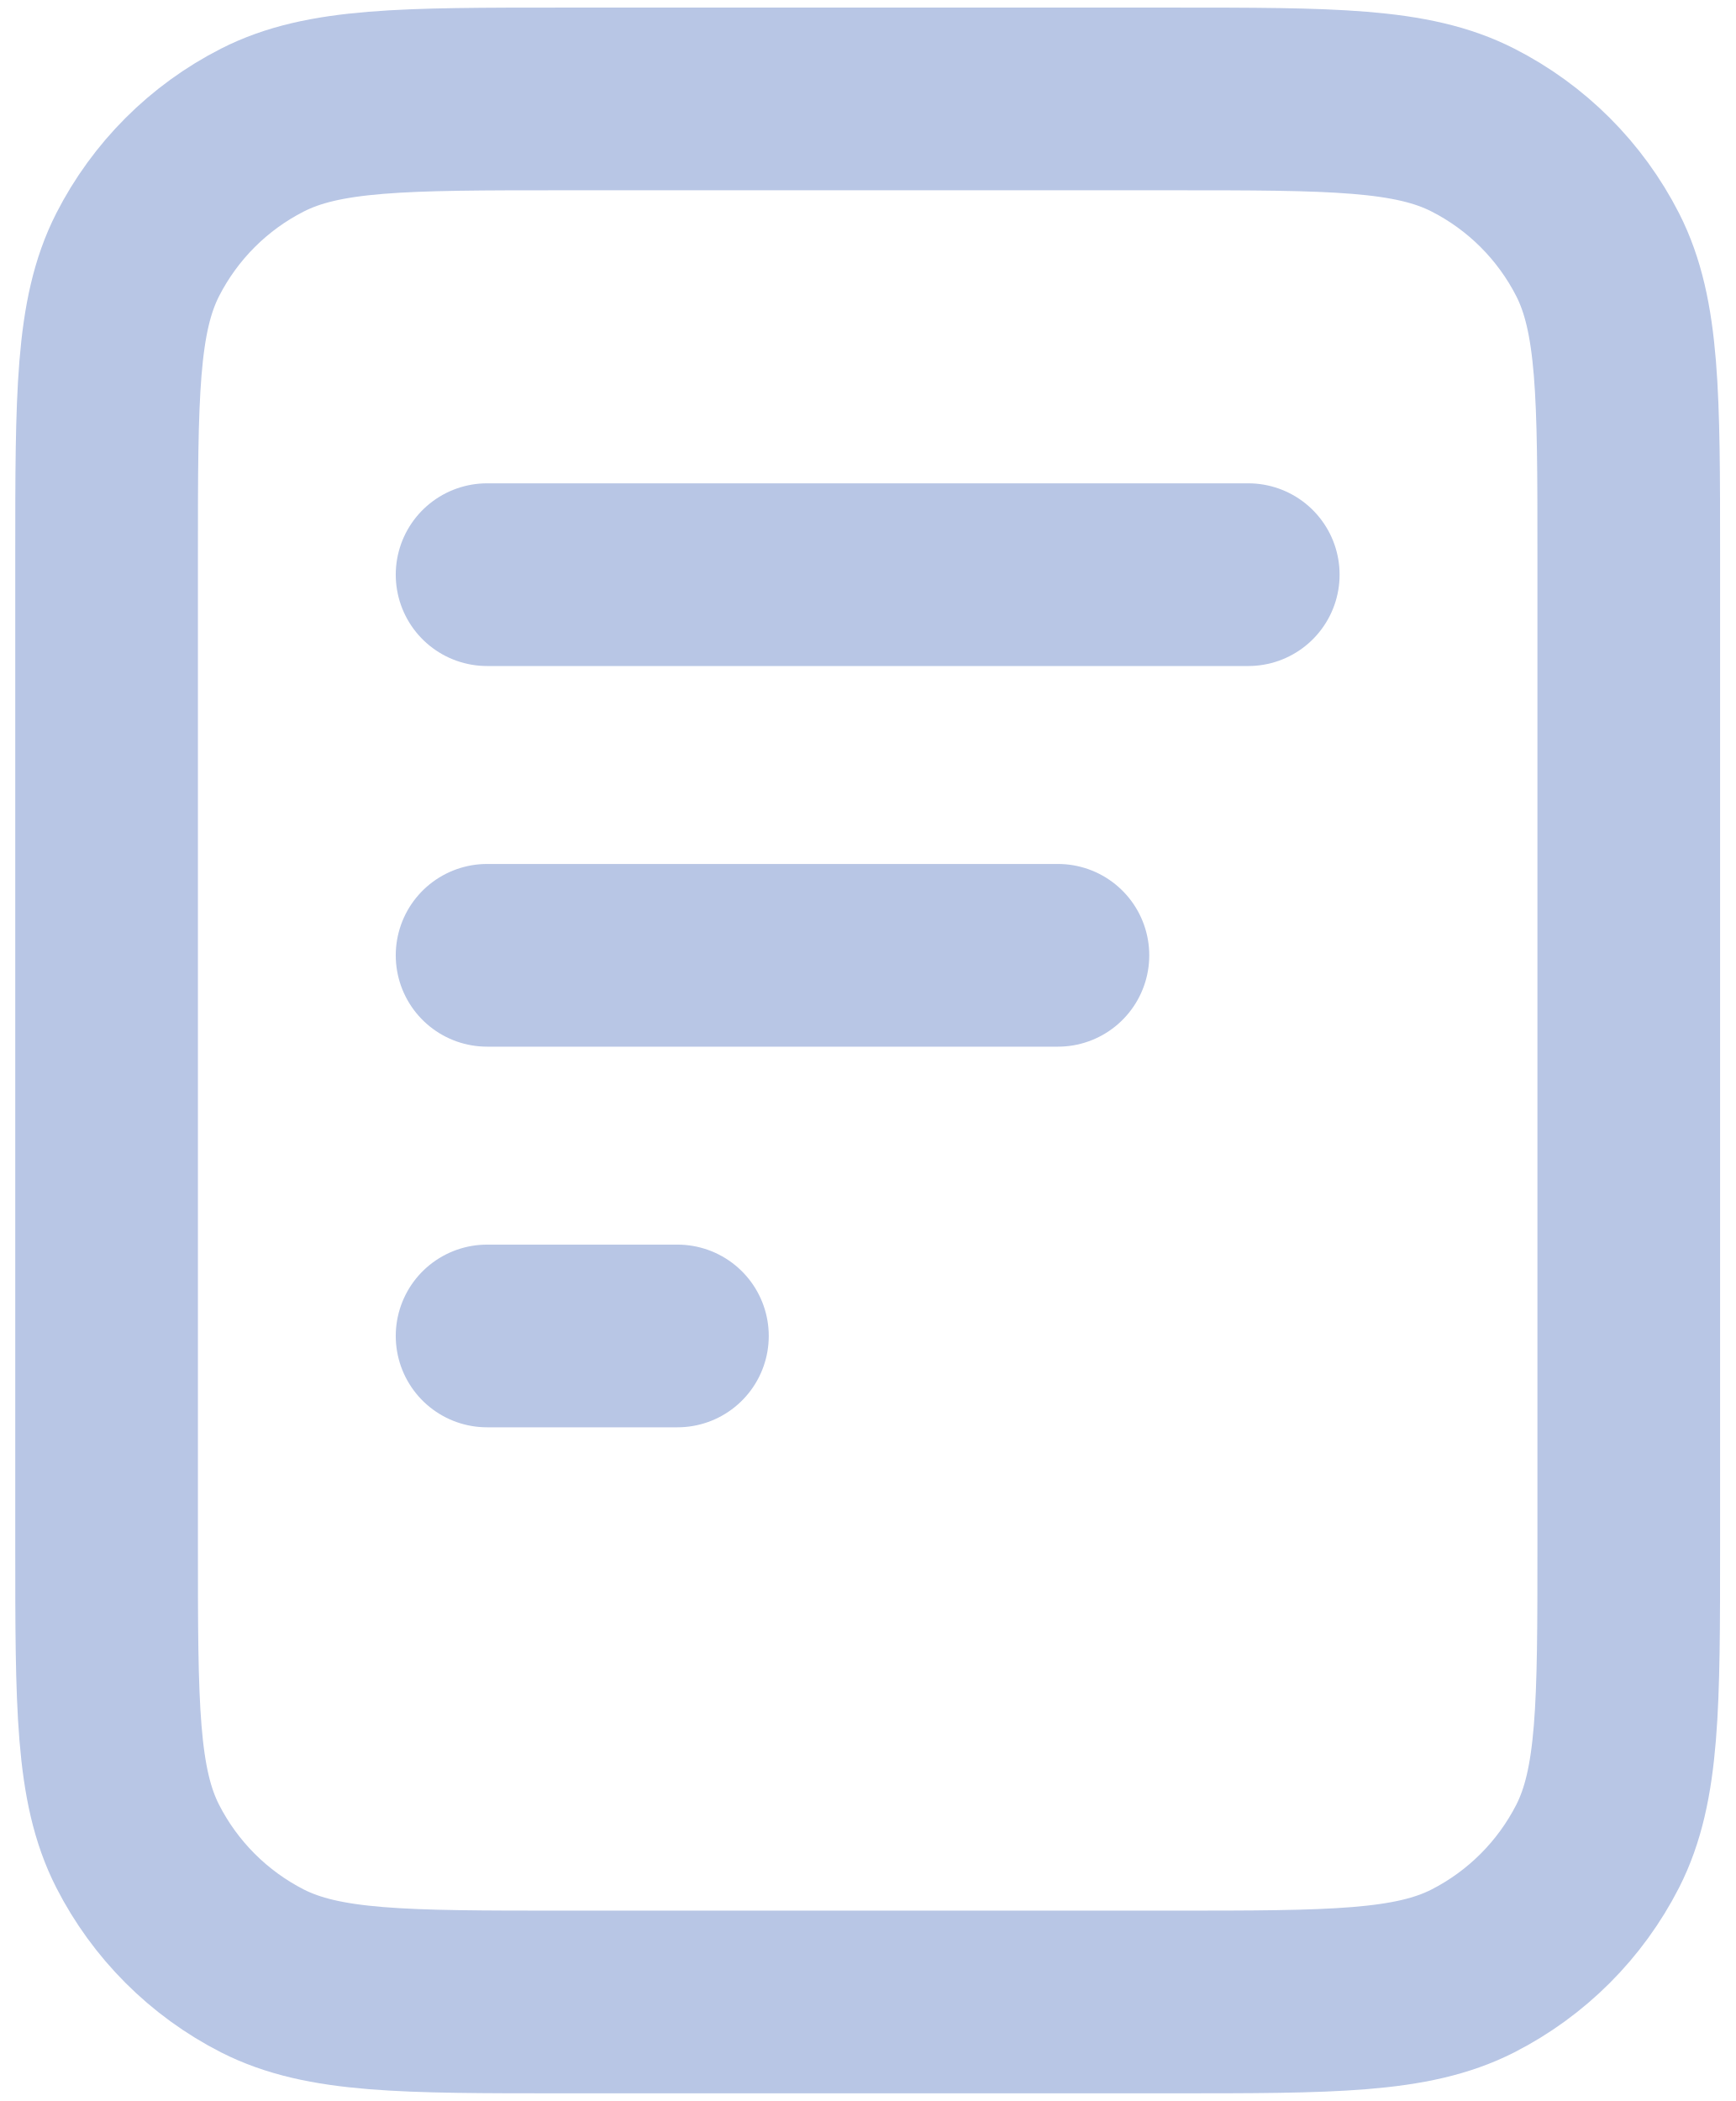
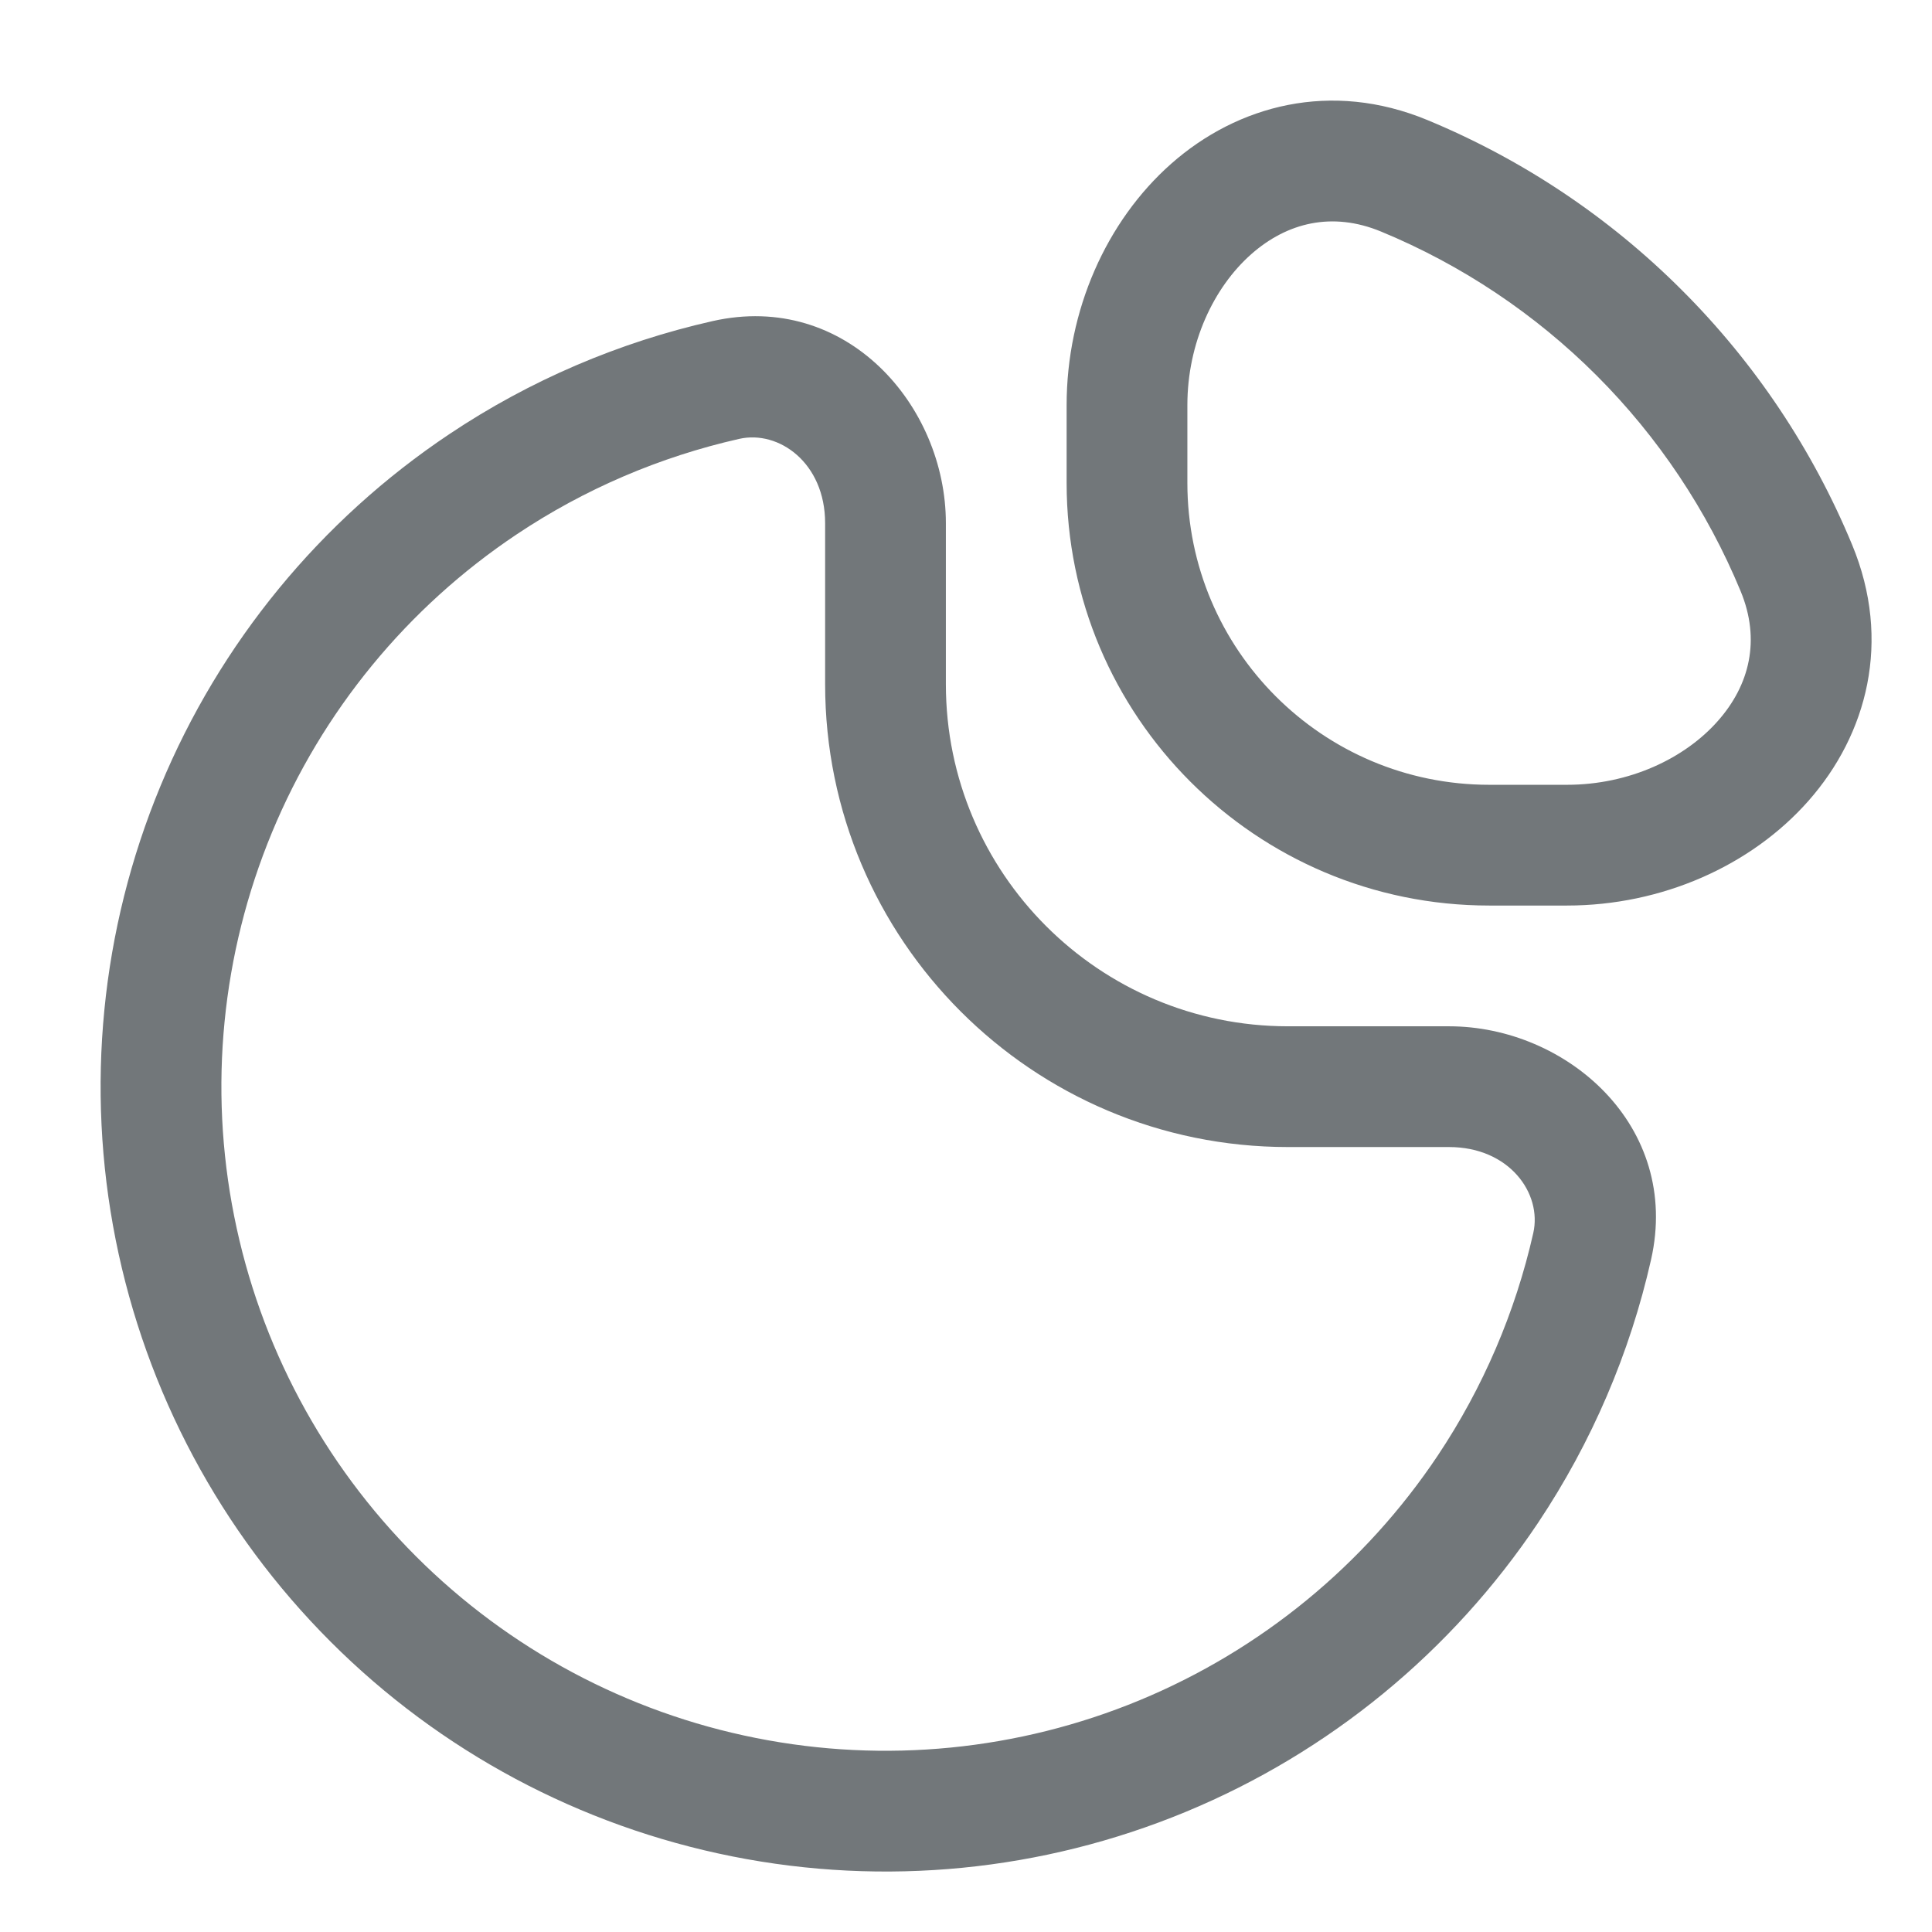
- <svg xmlns="http://www.w3.org/2000/svg" width="19" height="23" viewBox="0 0 19 23" fill="none">
-   <path d="M11.583 10.458H5.333M7.417 14.625H5.333M13.667 6.291H5.333M17.833 6.083V16.916C17.833 18.666 17.833 19.542 17.493 20.21C17.193 20.798 16.715 21.276 16.127 21.576C15.459 21.916 14.584 21.916 12.833 21.916H6.167C4.417 21.916 3.542 21.916 2.873 21.576C2.285 21.276 1.807 20.798 1.507 20.21C1.167 19.542 1.167 18.666 1.167 16.916V6.083C1.167 4.333 1.167 3.458 1.507 2.789C1.807 2.201 2.285 1.723 2.873 1.424C3.542 1.083 4.417 1.083 6.167 1.083H12.833C14.584 1.083 15.459 1.083 16.127 1.424C16.715 1.723 17.193 2.201 17.493 2.789C17.833 3.458 17.833 4.333 17.833 6.083Z" stroke="#B8C6E5" stroke-width="2" stroke-linecap="round" stroke-linejoin="round" />
+ <svg xmlns="http://www.w3.org/2000/svg" width="24" height="24" viewBox="0 0 24 24" fill="none">
+   <path d="M18.483 18.499L17.86 18.082L18.483 18.499ZM6 6.016L5.583 5.392L6 6.016ZM9.016 4.72L8.851 3.989L9.016 4.72ZM19.779 15.482L19.047 15.317L19.779 15.482ZM17.444 2.184L17.157 2.877L17.444 2.184ZM22.315 7.055L23.008 6.768L22.315 7.055ZM19.466 10.499V11.249V10.499ZM18.5 10.499V9.749V10.499ZM14 5.999H13.25H14ZM14 5.033H14.75H14ZM19.047 15.317C18.825 16.299 18.424 17.237 17.86 18.082L19.107 18.916C19.774 17.916 20.248 16.808 20.51 15.648L19.047 15.317ZM17.86 18.082C16.953 19.439 15.665 20.496 14.157 21.121L14.731 22.507C16.513 21.769 18.035 20.519 19.107 18.916L17.86 18.082ZM14.157 21.121C12.65 21.745 10.991 21.909 9.391 21.59L9.098 23.061C10.989 23.438 12.95 23.245 14.731 22.507L14.157 21.121ZM9.391 21.59C7.79 21.272 6.32 20.486 5.166 19.332L4.106 20.393C5.469 21.757 7.207 22.685 9.098 23.061L9.391 21.59ZM5.166 19.332C4.013 18.179 3.227 16.709 2.909 15.108L1.437 15.401C1.814 17.292 2.742 19.029 4.106 20.393L5.166 19.332ZM2.909 15.108C2.59 13.508 2.754 11.849 3.378 10.342L1.992 9.768C1.254 11.549 1.061 13.51 1.437 15.401L2.909 15.108ZM3.378 10.342C4.002 8.834 5.06 7.546 6.417 6.639L5.583 5.392C3.98 6.463 2.73 7.986 1.992 9.768L3.378 10.342ZM6.417 6.639C7.262 6.074 8.2 5.674 9.182 5.452L8.851 3.989C7.691 4.251 6.582 4.724 5.583 5.392L6.417 6.639ZM10.25 6.499V8.499H11.75V6.499H10.25ZM16 14.249H18V12.749H16V14.249ZM10.25 8.499C10.25 11.674 12.824 14.249 16 14.249V12.749C13.653 12.749 11.75 10.846 11.75 8.499H10.25ZM9.182 5.452C9.674 5.34 10.25 5.749 10.25 6.499H11.75C11.75 5.039 10.513 3.613 8.851 3.989L9.182 5.452ZM20.51 15.648C20.886 13.986 19.459 12.749 18 12.749V14.249C18.75 14.249 19.158 14.825 19.047 15.317L20.51 15.648ZM17.157 2.877C18.158 3.291 19.068 3.899 19.834 4.665L20.894 3.605C19.989 2.699 18.914 1.981 17.731 1.491L17.157 2.877ZM19.834 4.665C20.6 5.431 21.207 6.341 21.622 7.342L23.008 6.768C22.518 5.585 21.8 4.51 20.894 3.605L19.834 4.665ZM19.466 9.749H18.5V11.249H19.466V9.749ZM14.75 5.999V5.033H13.25V5.999H14.75ZM21.622 7.342C21.874 7.949 21.734 8.511 21.34 8.956C20.93 9.421 20.24 9.749 19.466 9.749V11.249C20.643 11.249 21.752 10.756 22.464 9.95C23.194 9.124 23.503 7.963 23.008 6.768L21.622 7.342ZM18.5 9.749C16.429 9.749 14.75 8.07 14.75 5.999H13.25C13.25 8.898 15.601 11.249 18.5 11.249V9.749ZM17.731 1.491C16.535 0.996 15.375 1.305 14.549 2.034C13.743 2.747 13.25 3.855 13.25 5.033H14.75C14.75 4.259 15.078 3.569 15.543 3.158C15.988 2.765 16.549 2.625 17.157 2.877L17.731 1.491Z" fill="#72777A" />
</svg>
